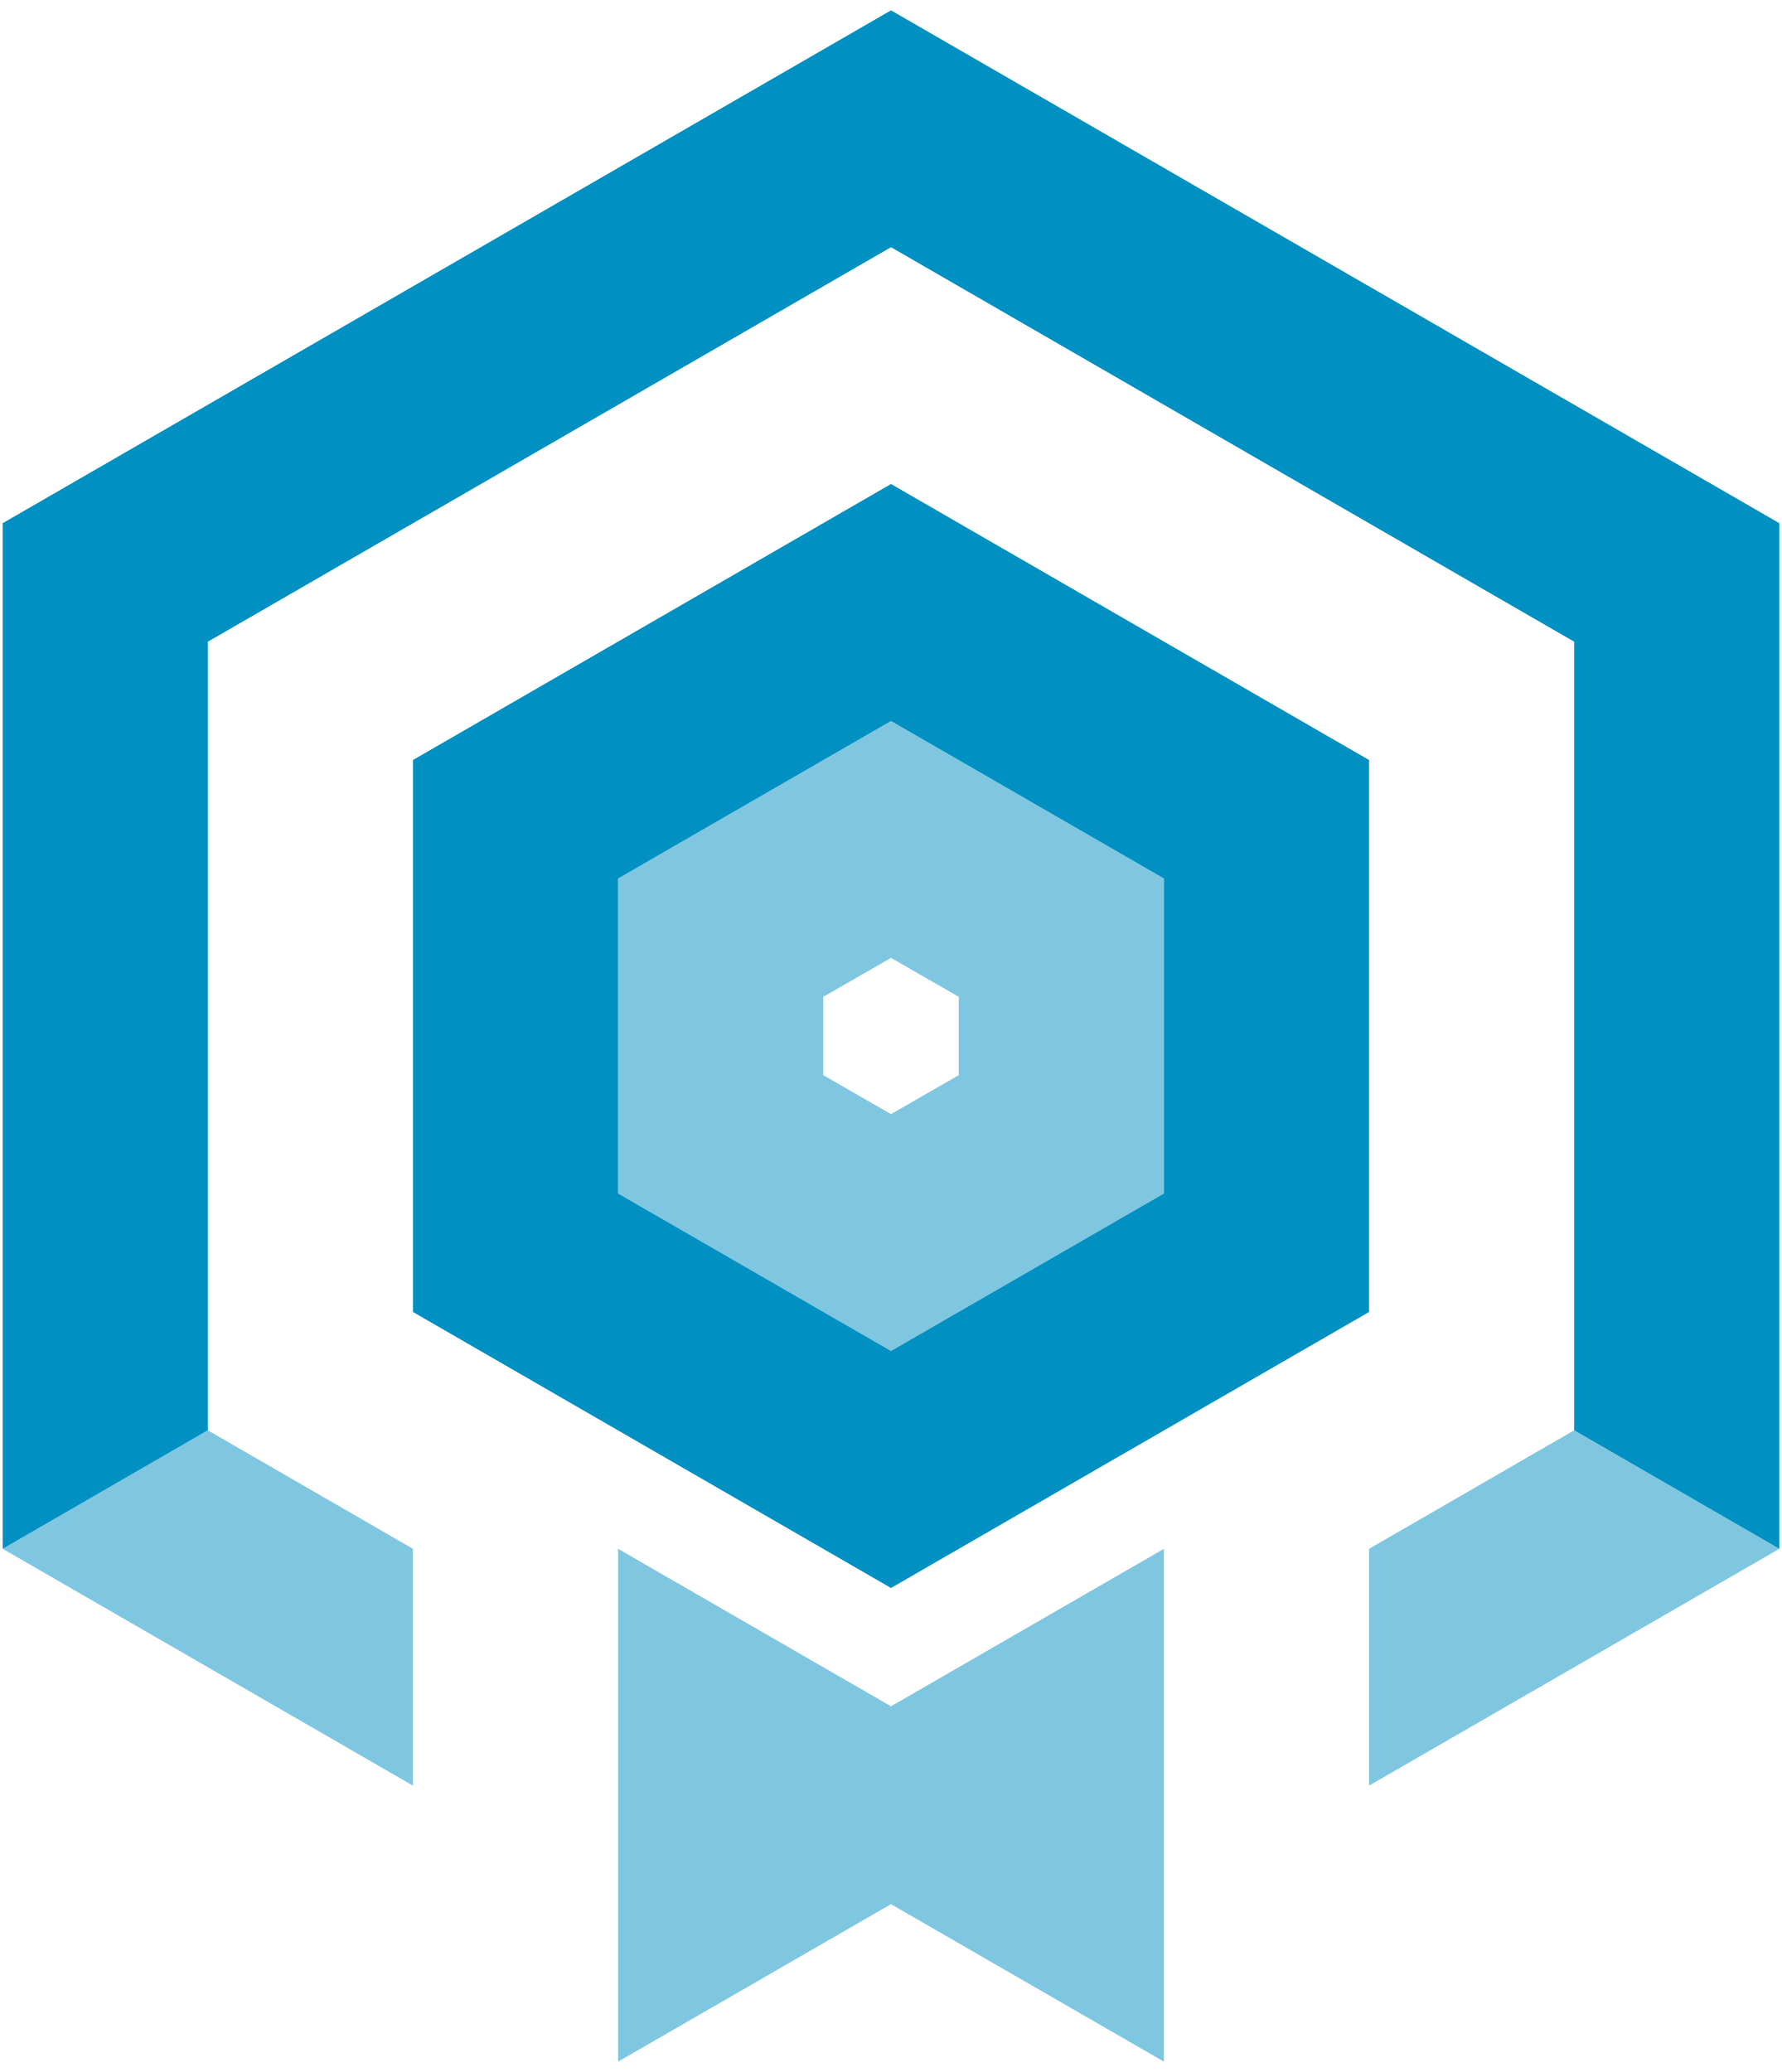
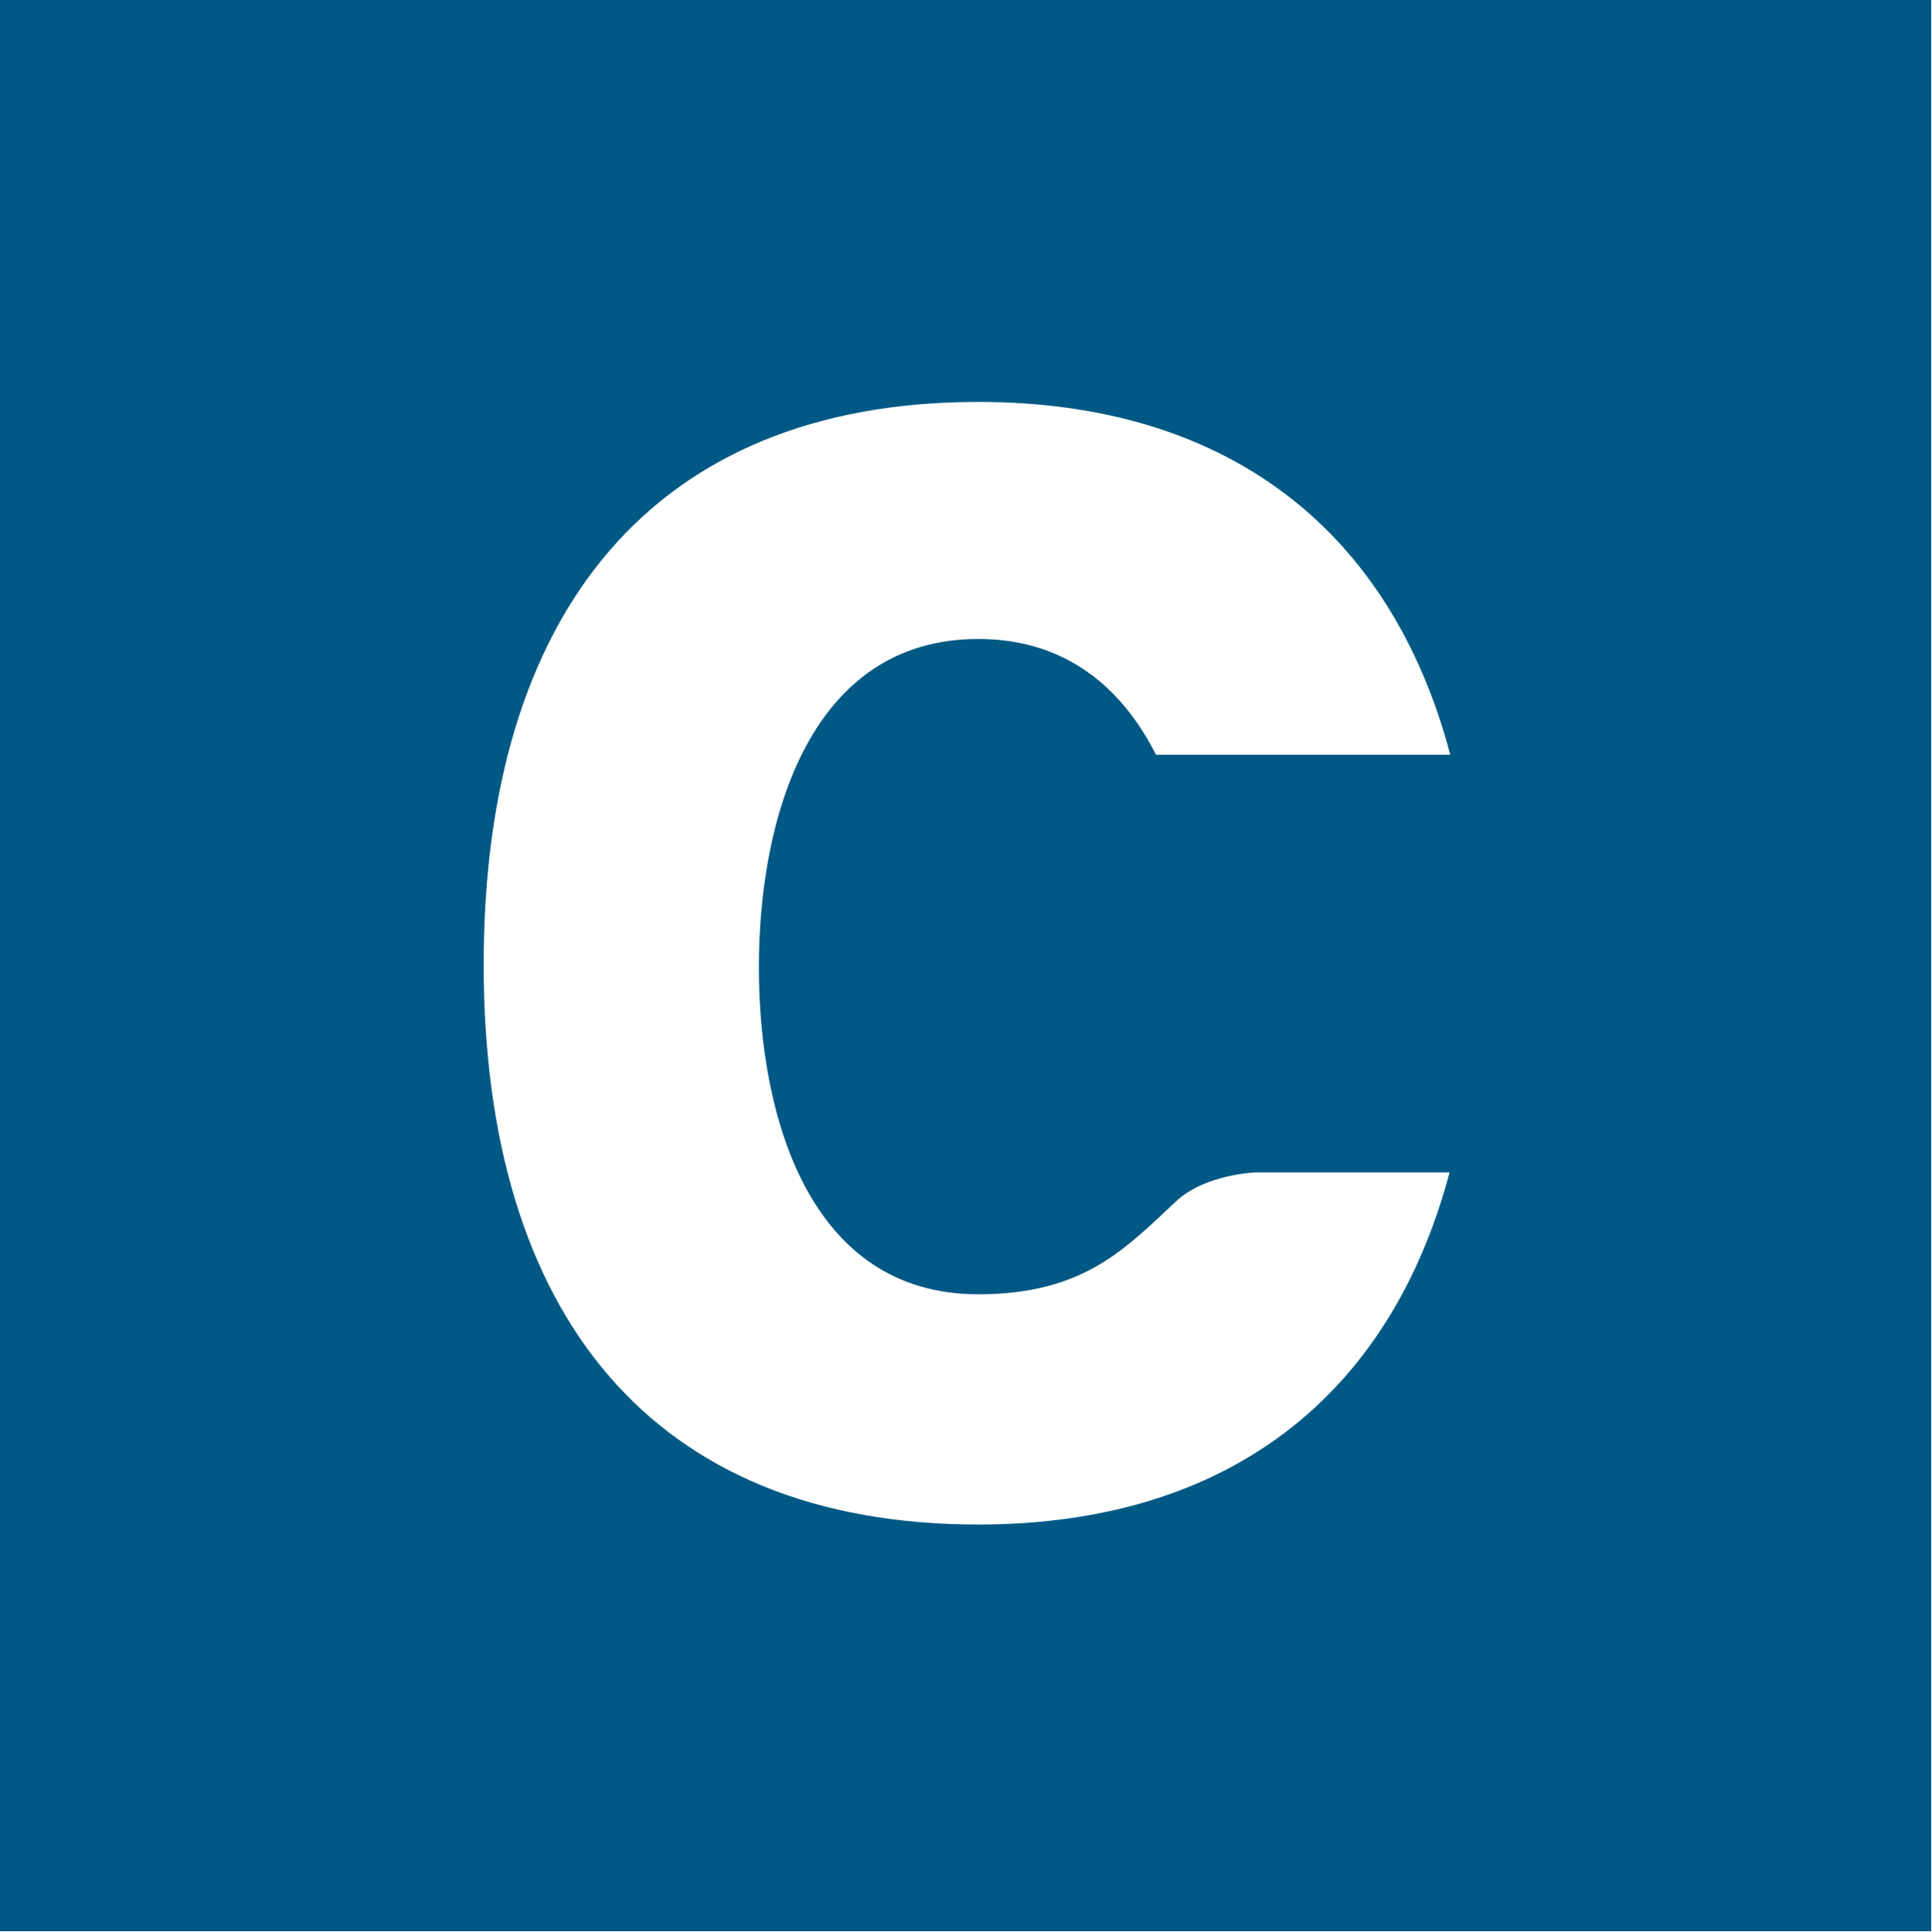
- <svg xmlns="http://www.w3.org/2000/svg" xml:space="preserve" width="86mm" height="100mm" version="1.1" style="shape-rendering:geometricPrecision; text-rendering:geometricPrecision; image-rendering:optimizeQuality; fill-rule:evenodd; clip-rule:evenodd" viewBox="0 0 8600 10000">
-   <defs>
-     <style type="text/css">
-    
-     .fil1 {fill:#0090C1}
-     .fil0 {fill:#0090C1;fill-opacity:0.502}
-    
-   </style>
-   </defs>
-   <g id="Layer_x0020_1">
-     <g id="_836192368">
-       <polygon class="fil0" points="5617,7475 5617,9950 4300,9190 2983,9950 2983,7475 4300,8235 " />
-       <polygon class="fil1" points="4300,50 13,2525 13,7475 1003,6903 1003,3097 4300,1193 7597,3097 7597,6903 8587,7475 8587,2525 " />
-       <path class="fil0" d="M13 7475l1980 1143 0 -1143 -990 -572 -990 572zm6594 1143l1980 -1143 -990 -572 -990 572 0 1143z" />
-       <path class="fil1" d="M4300 2336l-2307 1332 0 2664 2307 1332 2307 -1332 0 -2664 -2307 -1332zm0 1144l-1317 760 0 1520 1317 760 1317 -760 0 -1520 -1317 -760z" />
-       <path class="fil0" d="M4300 3480l-1317 760 0 1520 1317 760 1317 -760 0 -1520 -1317 -760zm0 1143l-327 188 0 378 327 188 327 -188 0 -378 -327 -188z" />
-     </g>
-   </g>
+ <svg xmlns="http://www.w3.org/2000/svg" version="1.1" id="Layer_1" x="0px" y="0px" viewBox="0 0 283.5 283.5" style="enable-background:new 0 0 283.5 283.5;" xml:space="preserve">
+   <style type="text/css">
+ 	.st0{fill:#005884;}
+ </style>
+   <path id="XMLID_6_" class="st0" d="M0,0v283.5h283.5V0H0z M143.6,190c15.4,0,21.5-6.6,29-13.6c4.3-4.1,11.9-4.3,11.9-4.3h28.3  c-8.7,32.8-32.5,51.7-69.2,51.7C95.8,223.8,71,193,71,141.6C71,90,95.8,59,143.6,59c36.7,0,60.6,18.9,69.3,51.8h-43.2  c-5-9.9-13.3-17-26.1-17c-24.7,0-32.2,26.3-32.2,48.2S118.8,190,143.6,190z" />
</svg>
